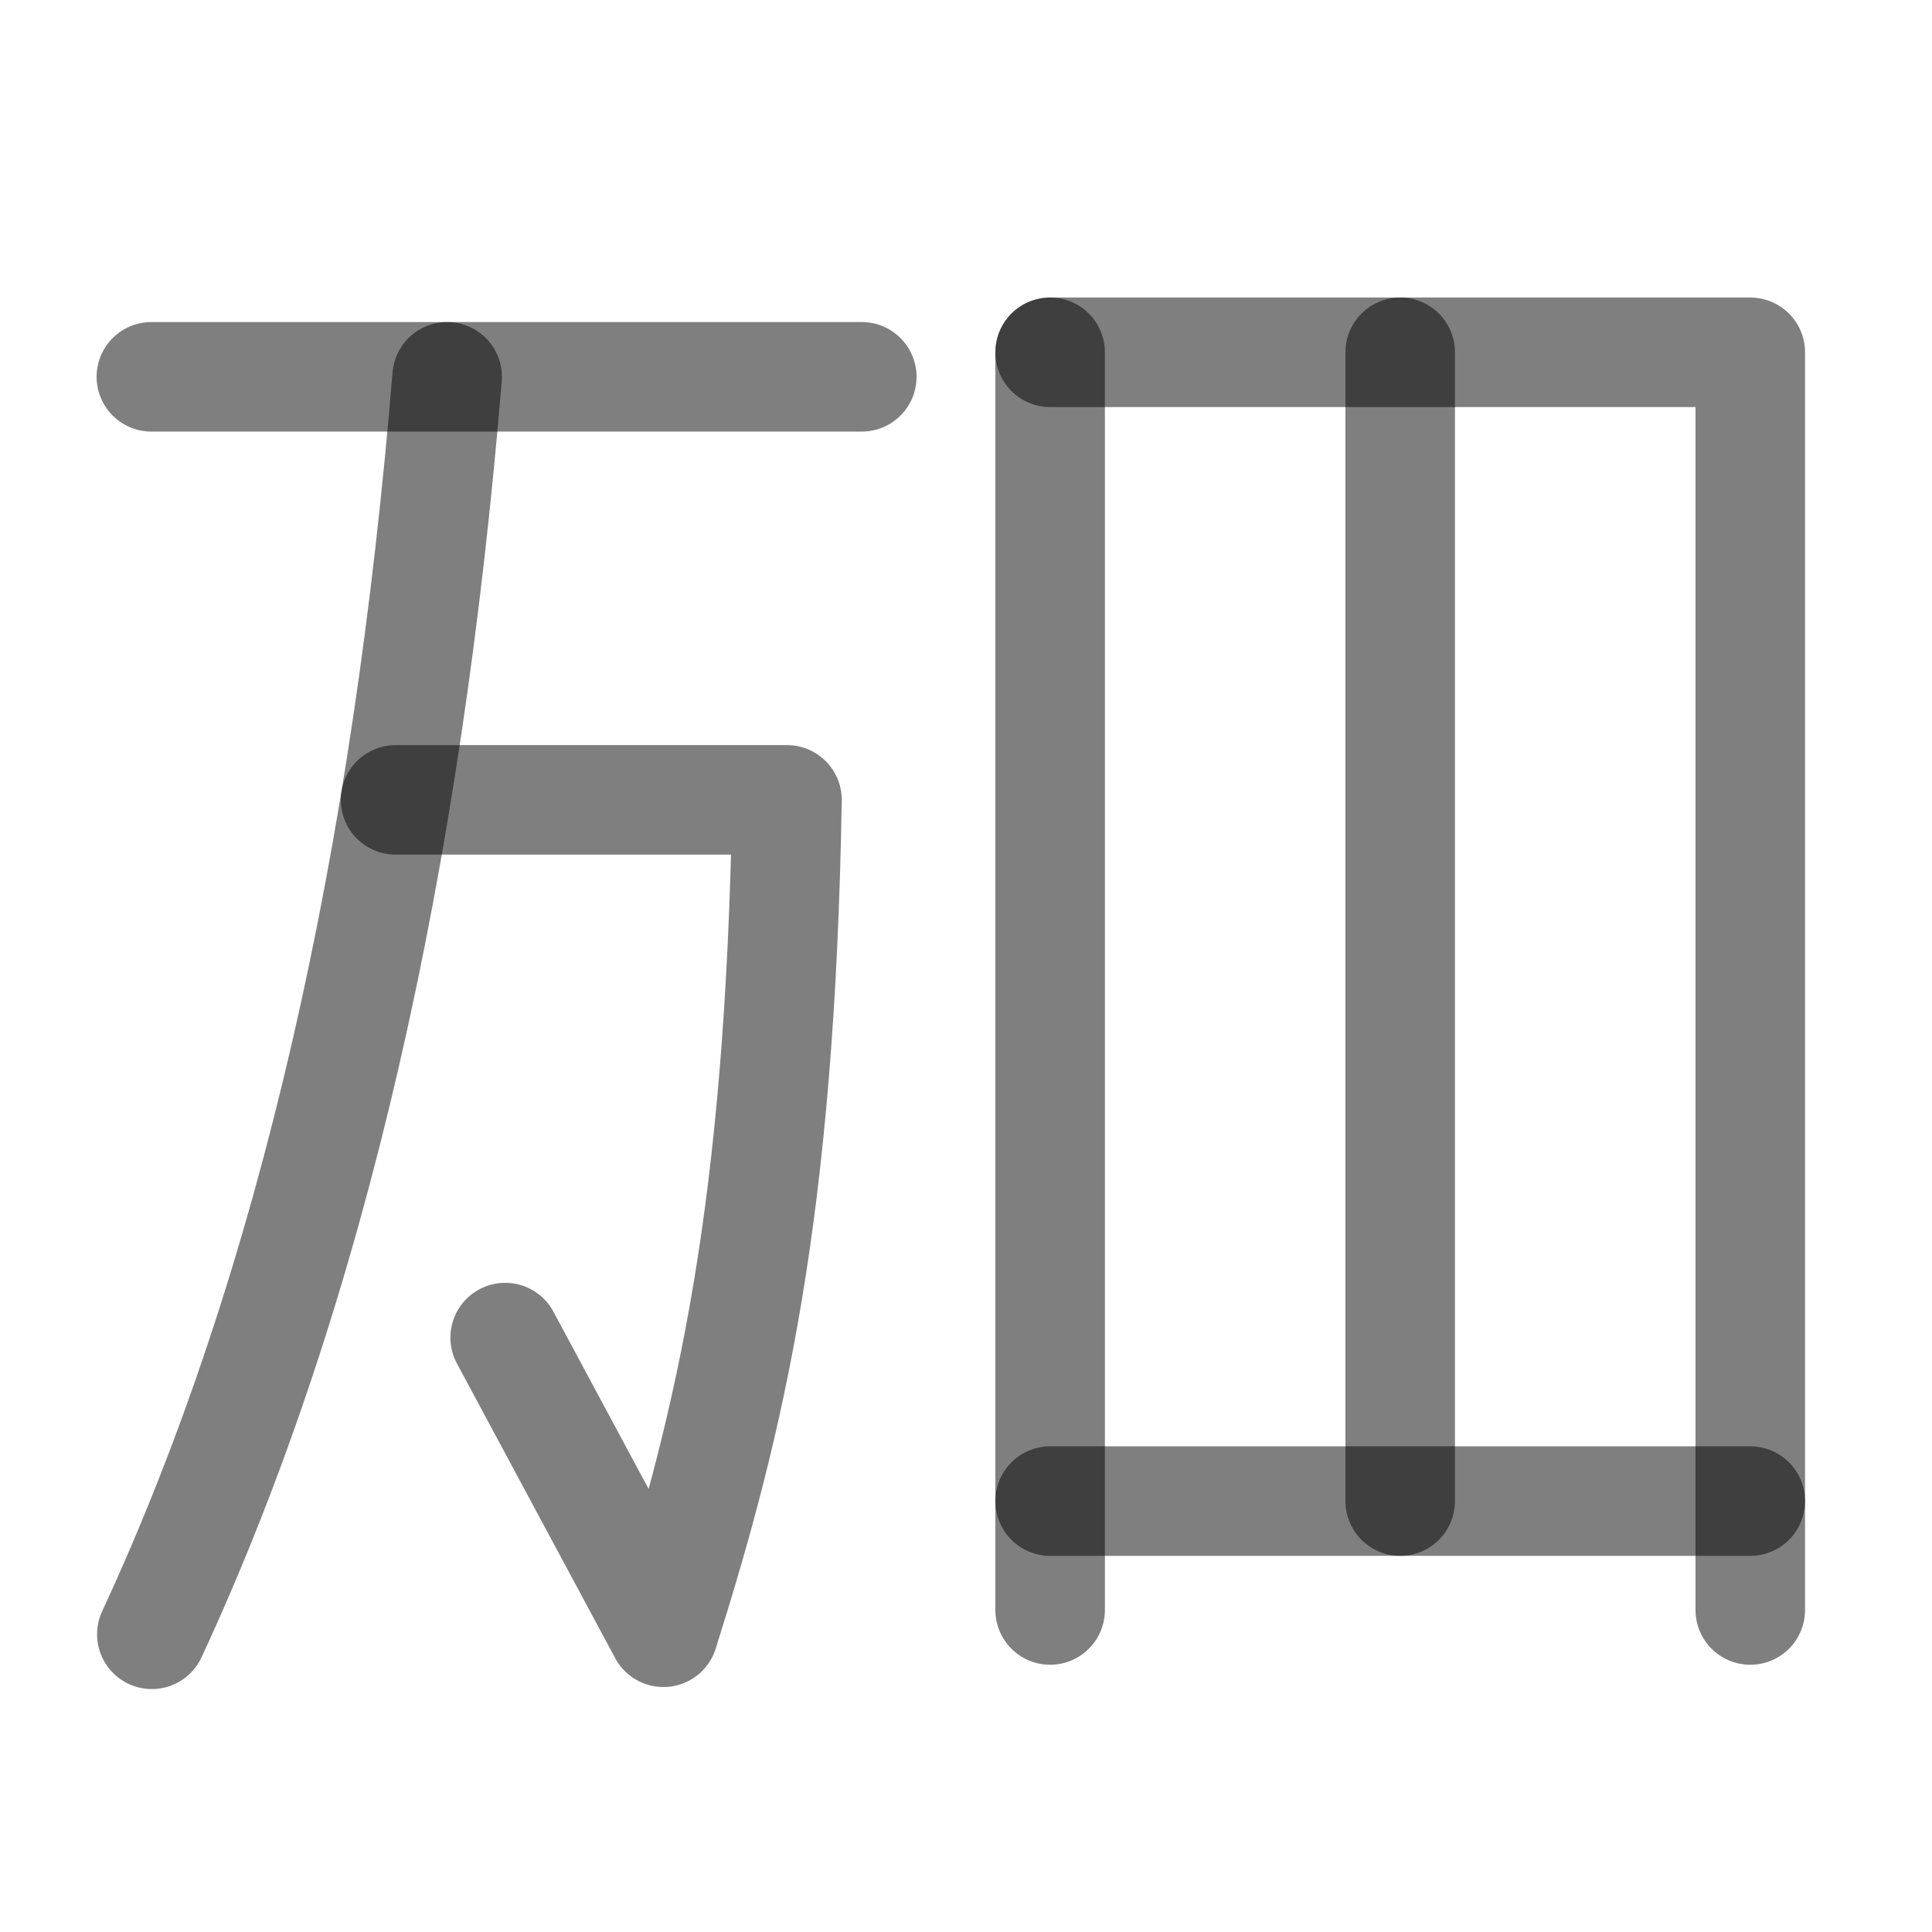
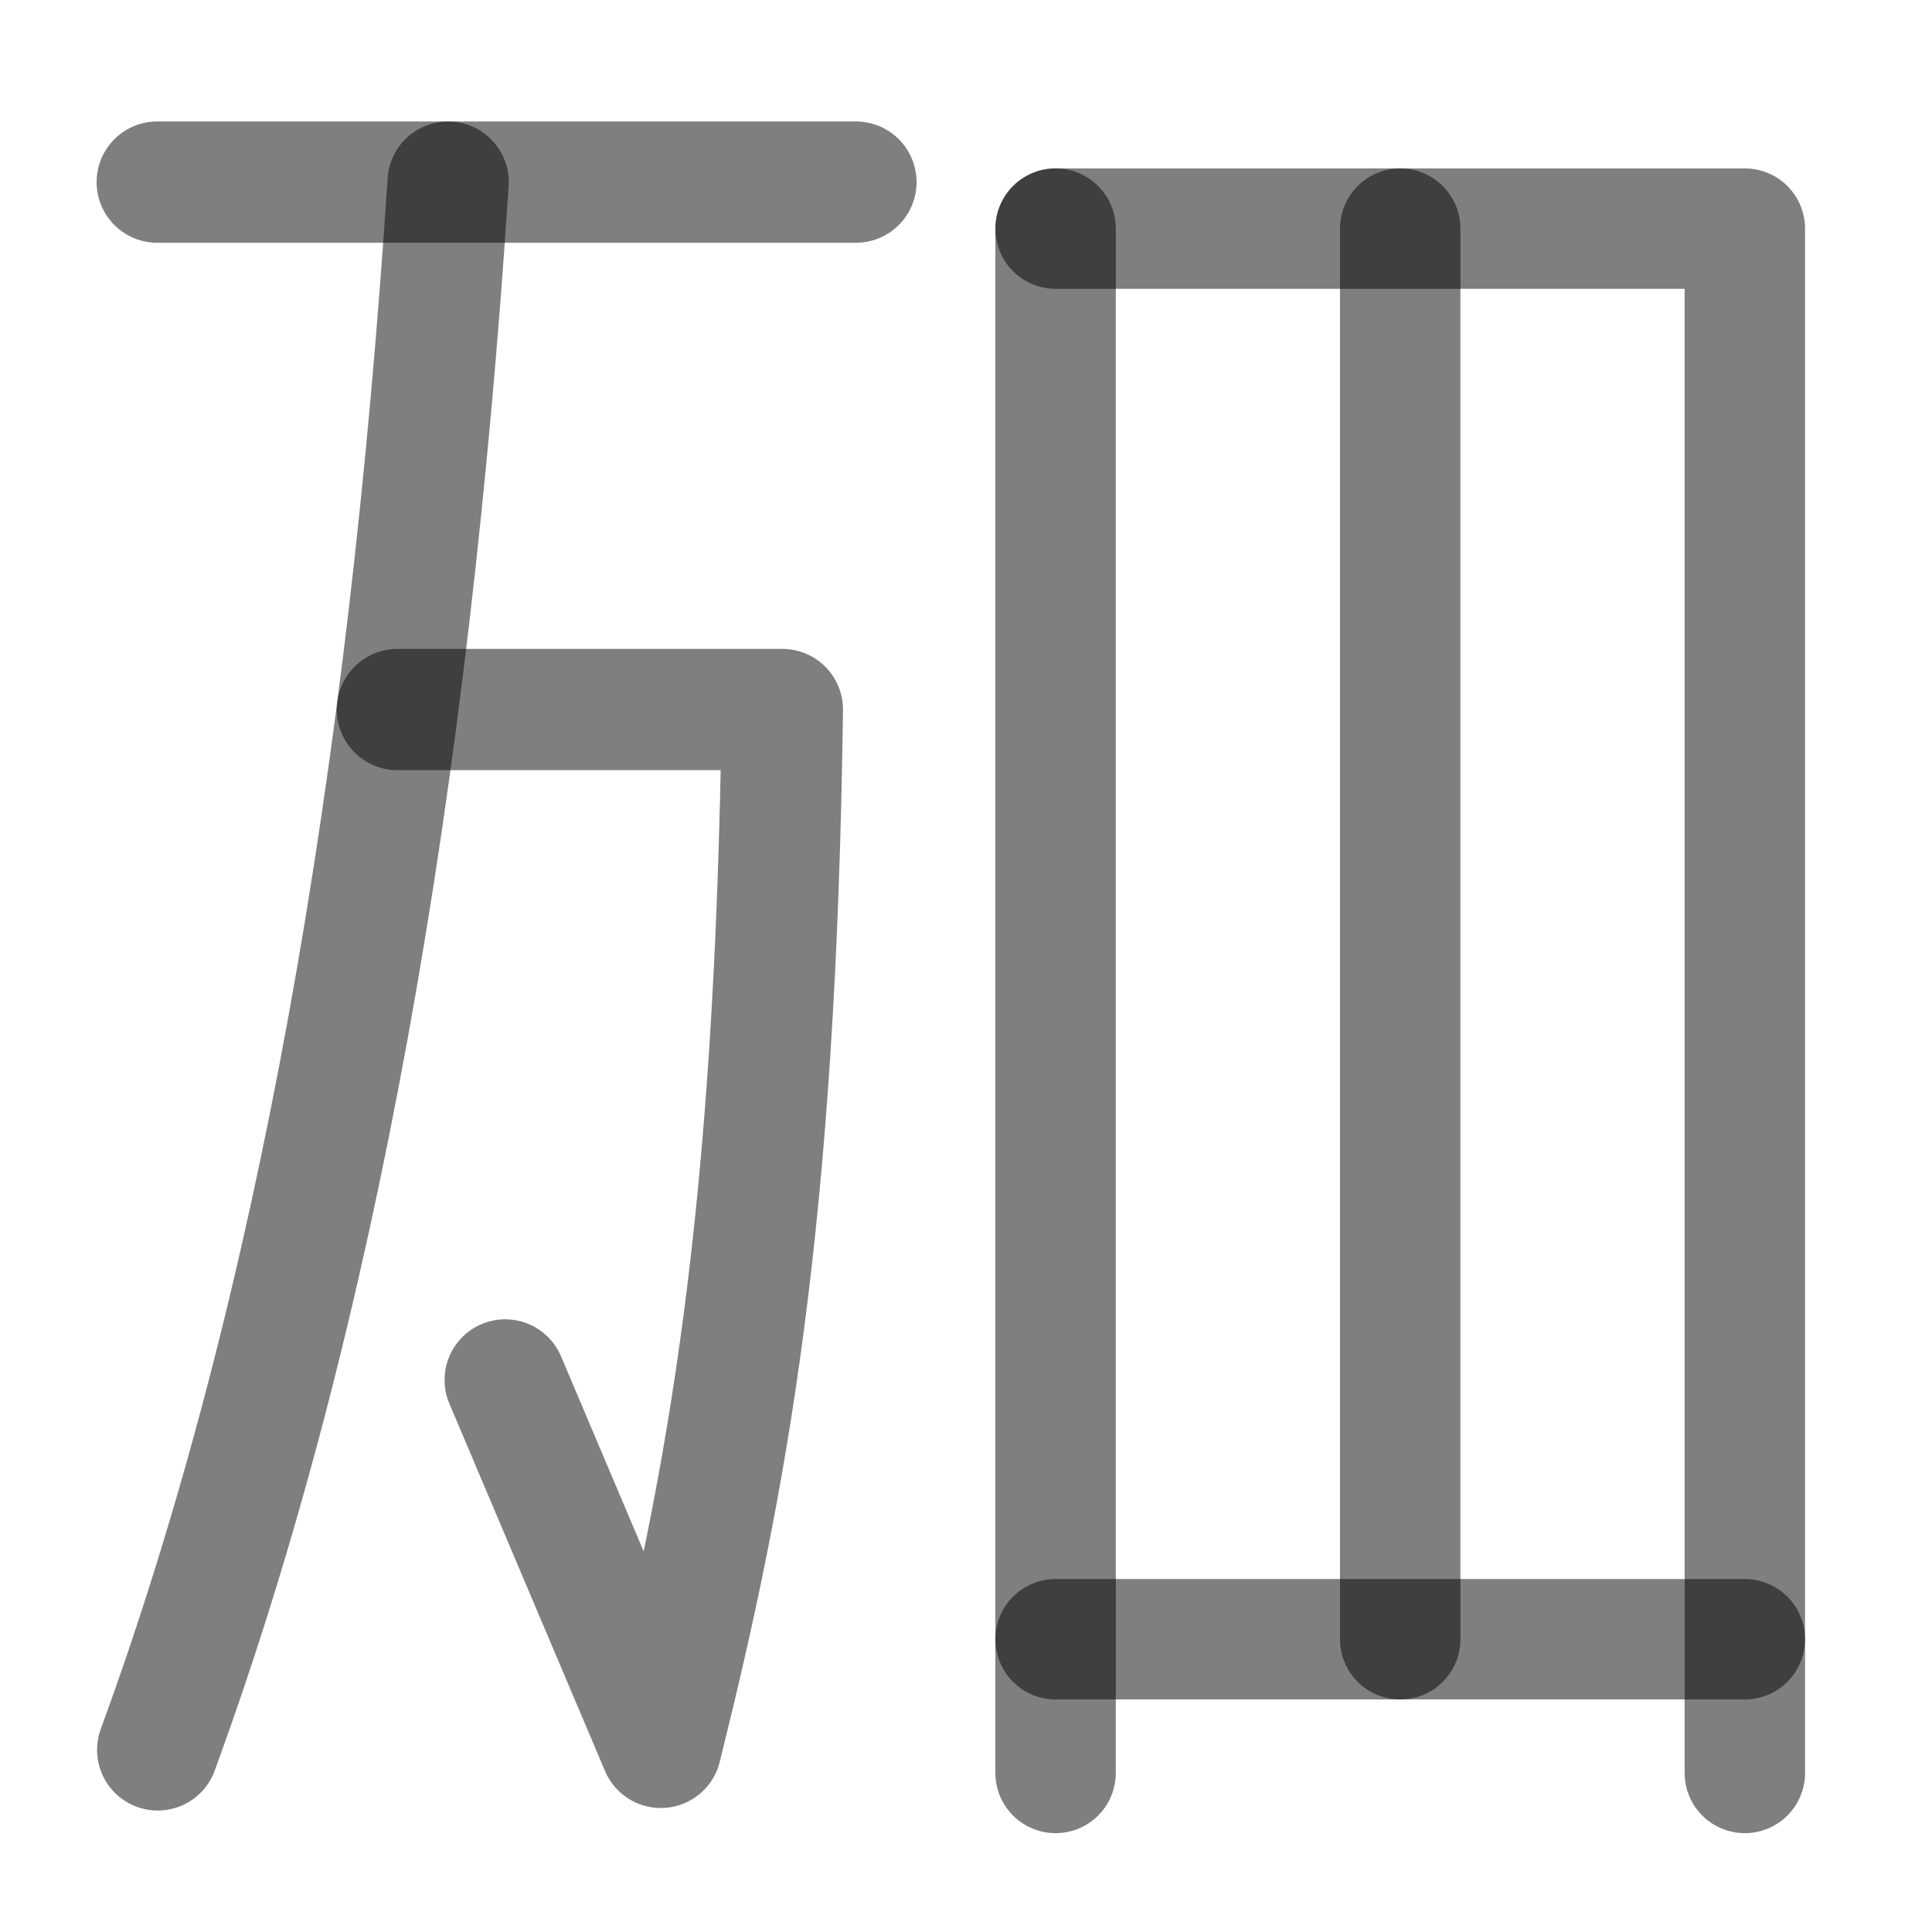
<svg xmlns="http://www.w3.org/2000/svg" width="1000" height="1000" viewBox="0 0 264.583 264.583" version="1.1" id="svg5">
  <defs id="defs2" />
-   <path style="fill:none;stroke:#000000;stroke-width:15;stroke-linecap:round;stroke-linejoin:round;stroke-opacity:0.5" d="m 54.175,109.539 h 53.602 c -0.95,56.566 -7.718,84.813 -16.92,113.996 L 69.182,183.179" id="path5879" />
-   <path style="fill:none;stroke:#000000;stroke-width:15;stroke-linecap:round;stroke-linejoin:round;stroke-opacity:0.5" d="M 61.235,51.604 C 55.834,117.126 43.051,175.872 20.794,223.813" id="path5881" />
-   <path style="fill:none;fill-opacity:0.5;stroke:#000000;stroke-width:15;stroke-linecap:round;stroke-linejoin:round;stroke-opacity:0.5" d="M 20.729,51.604 H 118.021" id="path445" />
-   <path style="fill:none;fill-opacity:1;stroke:#000000;stroke-width:15;stroke-linecap:round;stroke-linejoin:round;stroke-dasharray:none;stroke-opacity:0.5" d="M 143.814,48.246 V 220.484" id="path2437" />
-   <path style="fill:none;fill-opacity:1;stroke:#000000;stroke-width:15;stroke-linecap:round;stroke-linejoin:round;stroke-dasharray:none;stroke-opacity:0.5" d="m 143.814,48.246 h 95.883 V 220.484" id="path2443" />
-   <path style="fill:none;fill-opacity:1;stroke:#000000;stroke-width:15;stroke-linecap:round;stroke-linejoin:round;stroke-dasharray:none;stroke-opacity:0.5" d="M 239.697,205.572 H 143.814" id="path2445" />
-   <path style="fill:none;fill-opacity:1;stroke:#000000;stroke-width:15;stroke-linecap:round;stroke-linejoin:round;stroke-dasharray:none;stroke-opacity:0.5" d="M 191.755,48.246 V 205.572" id="path31515" />
+   <path style="fill:none;stroke:#000000;stroke-width:16.61;stroke-linecap:round;stroke-linejoin:round;stroke-opacity:0.5" d="M 54.427,97.171 H 107.142 C 106.208,167.696 99.552,202.913 90.502,239.297 L 69.185,188.982" id="path5879" />
+   <path style="fill:none;stroke:#000000;stroke-width:16.61;stroke-linecap:round;stroke-linejoin:round;stroke-opacity:0.5" d="M 61.37,24.94 C 56.058,106.631 43.486,179.873 21.598,239.643" id="path5881" />
+   <path style="fill:none;fill-opacity:0.5;stroke:#000000;stroke-width:16.61;stroke-linecap:round;stroke-linejoin:round;stroke-opacity:0.5" d="M 21.534,24.94 H 117.216" id="path445" />
+   <path style="fill:none;fill-opacity:1;stroke:#000000;stroke-width:16.492;stroke-linecap:round;stroke-linejoin:round;stroke-dasharray:none;stroke-opacity:0.5" d="M 144.56,31.308 V 242.8" id="path2437" />
+   <path style="fill:none;fill-opacity:1;stroke:#000000;stroke-width:16.492;stroke-linecap:round;stroke-linejoin:round;stroke-dasharray:none;stroke-opacity:0.5" d="m 144.56,31.308 h 94.391 V 242.8" id="path2443" />
+   <path style="fill:none;fill-opacity:1;stroke:#000000;stroke-width:16.492;stroke-linecap:round;stroke-linejoin:round;stroke-dasharray:none;stroke-opacity:0.5" d="M 238.951,224.49 H 144.56" id="path2445" />
+   <path style="fill:none;fill-opacity:1;stroke:#000000;stroke-width:16.492;stroke-linecap:round;stroke-linejoin:round;stroke-dasharray:none;stroke-opacity:0.5" d="M 191.755,31.308 V 224.49" id="path31515" />
</svg>
